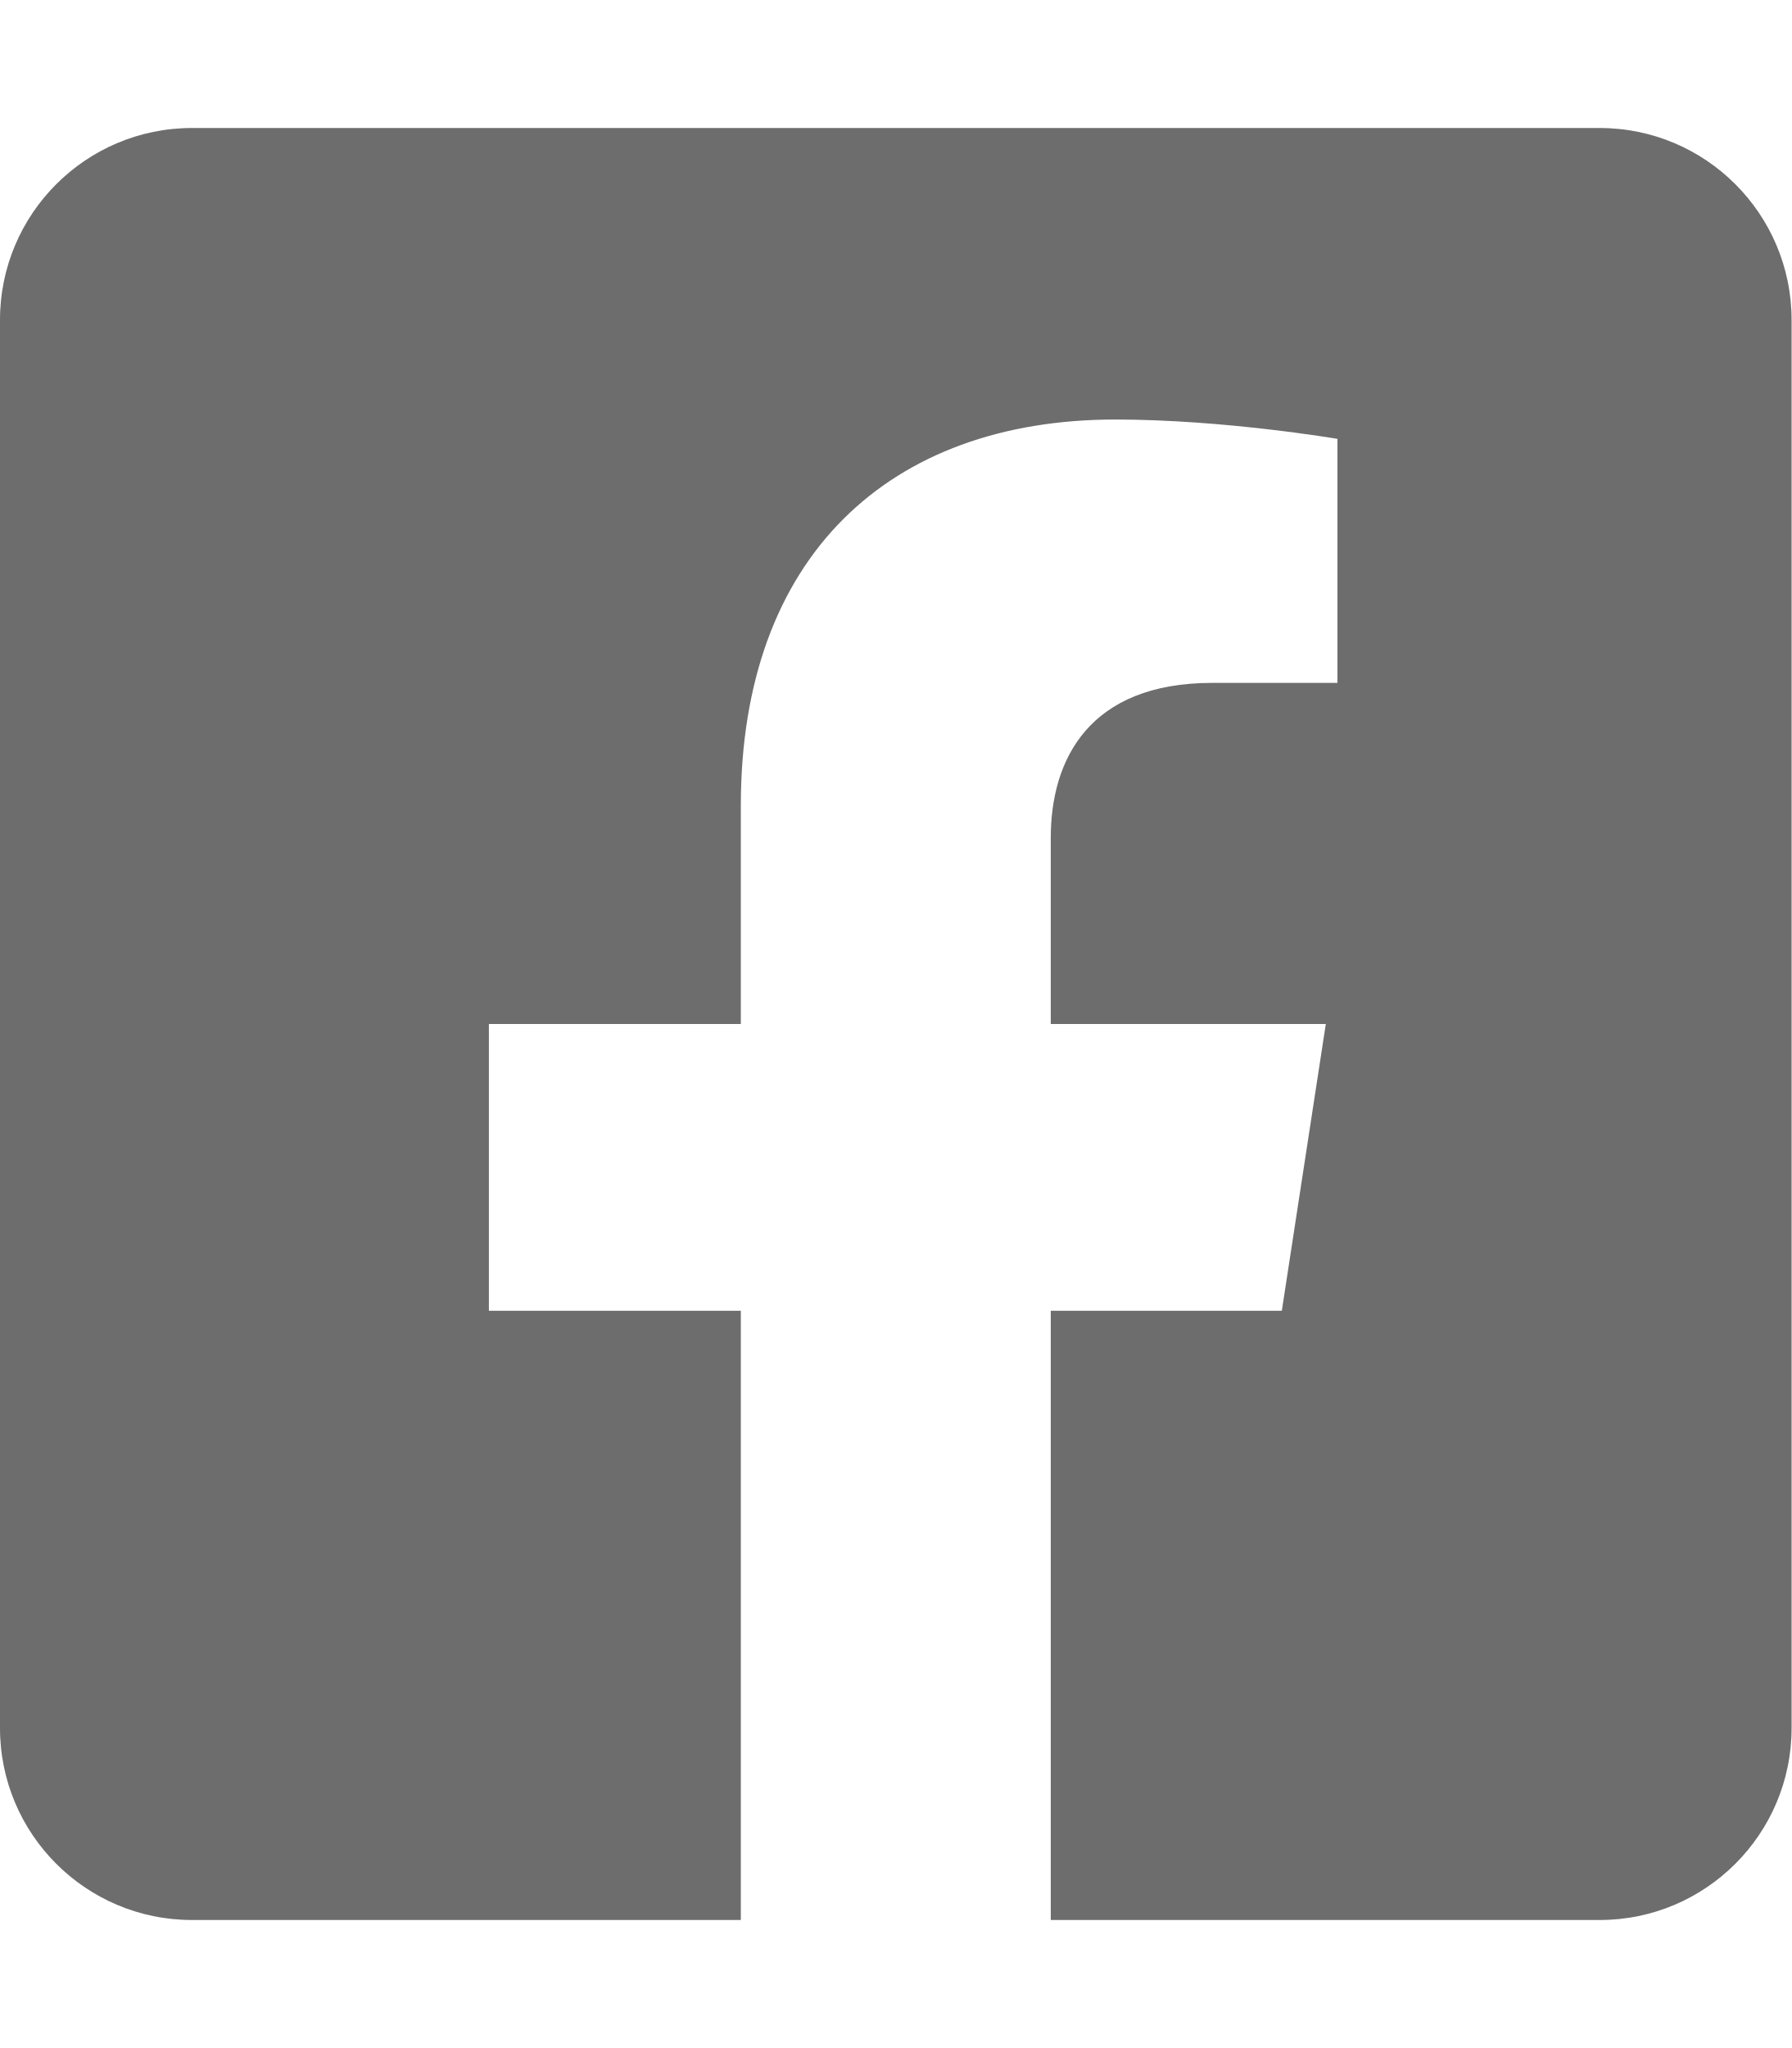
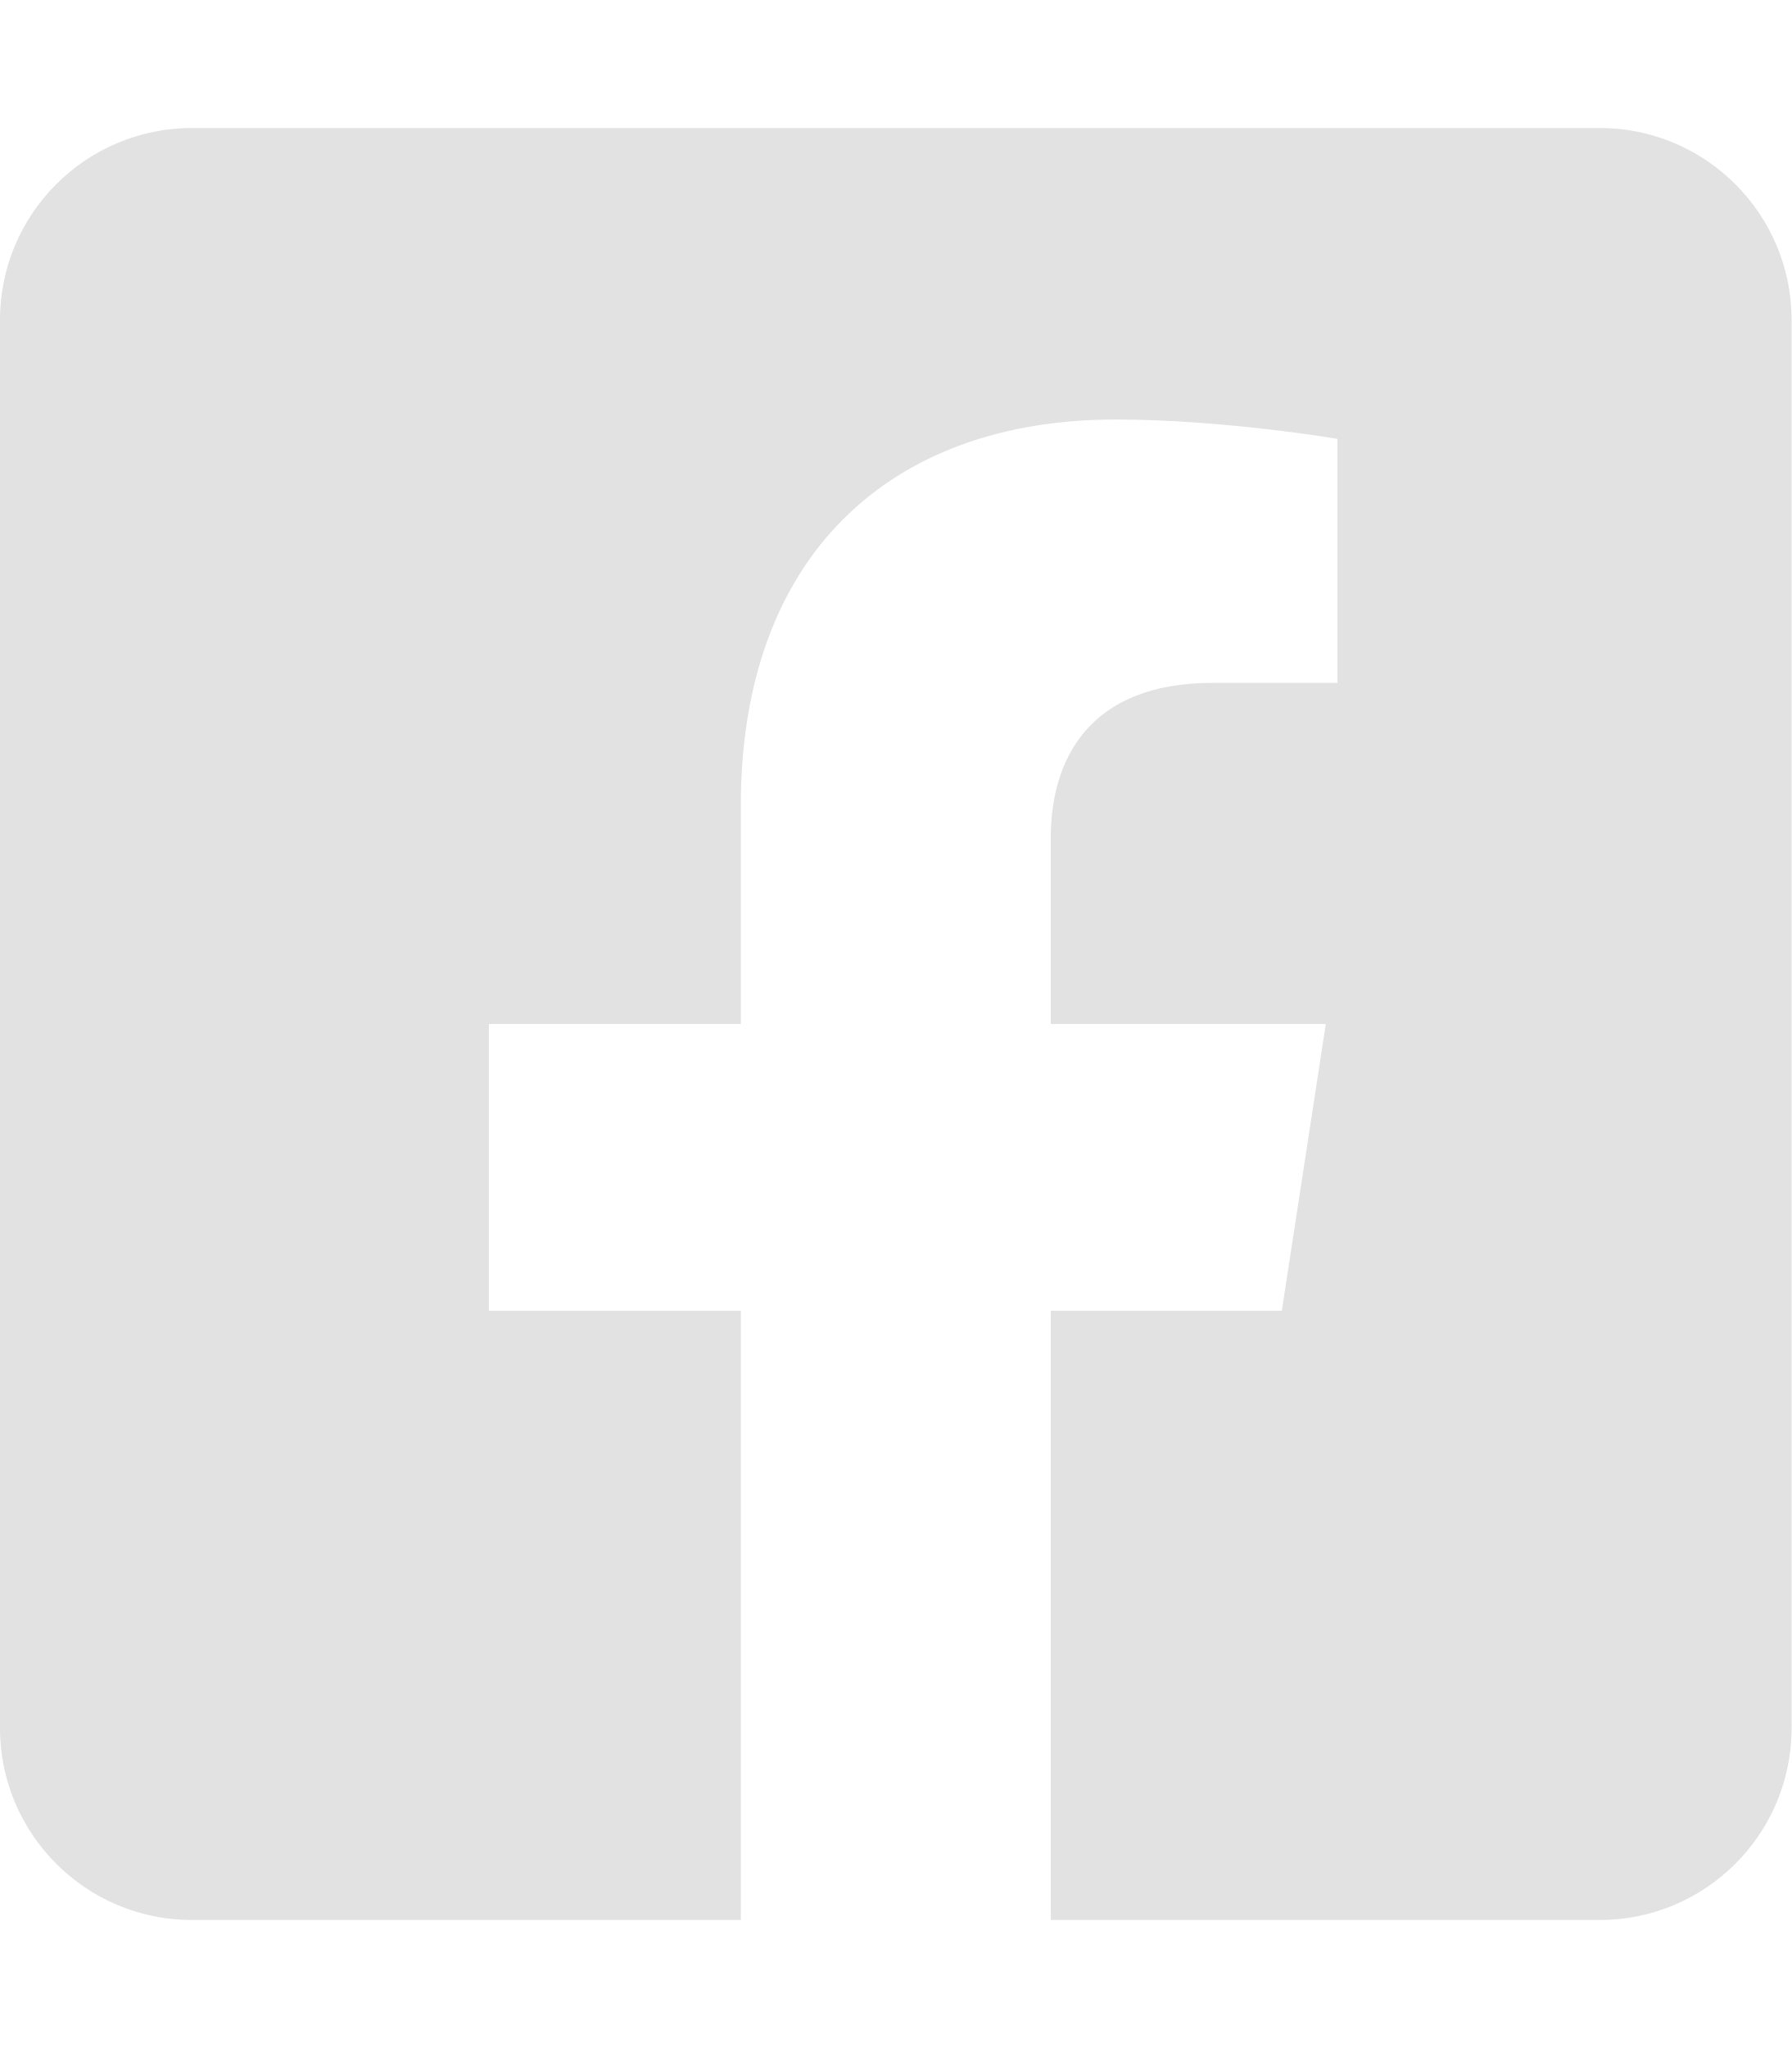
- <svg xmlns="http://www.w3.org/2000/svg" aria-hidden="true" focusable="false" data-prefix="fab" data-icon="facebook-square" class="svg-inline--fa fa-facebook-square fa-w-14" role="img" viewBox="0 0 448 512" style="color:#6d6d6d">
+ <svg xmlns="http://www.w3.org/2000/svg" aria-hidden="true" focusable="false" data-prefix="fab" data-icon="facebook-square" class="svg-inline--fa fa-facebook-square fa-w-14" role="img" viewBox="0 0 448 512" style="color:#e1e2e1">
  <path fill="currentColor" d="M400 32H48A48 48 0 0 0 0 80v352a48 48 0 0 0 48 48h137.25V327.69h-63V256h63v-54.64c0-62.15 37-96.48 93.67-96.48 27.14 0 55.52 4.84 55.52 4.84v61h-31.27c-30.81 0-40.42 19.12-40.42 38.73V256h68.78l-11 71.69h-57.78V480H400a48 48 0 0 0 48-48V80a48 48 0 0 0-48-48z">
</path>
</svg>
